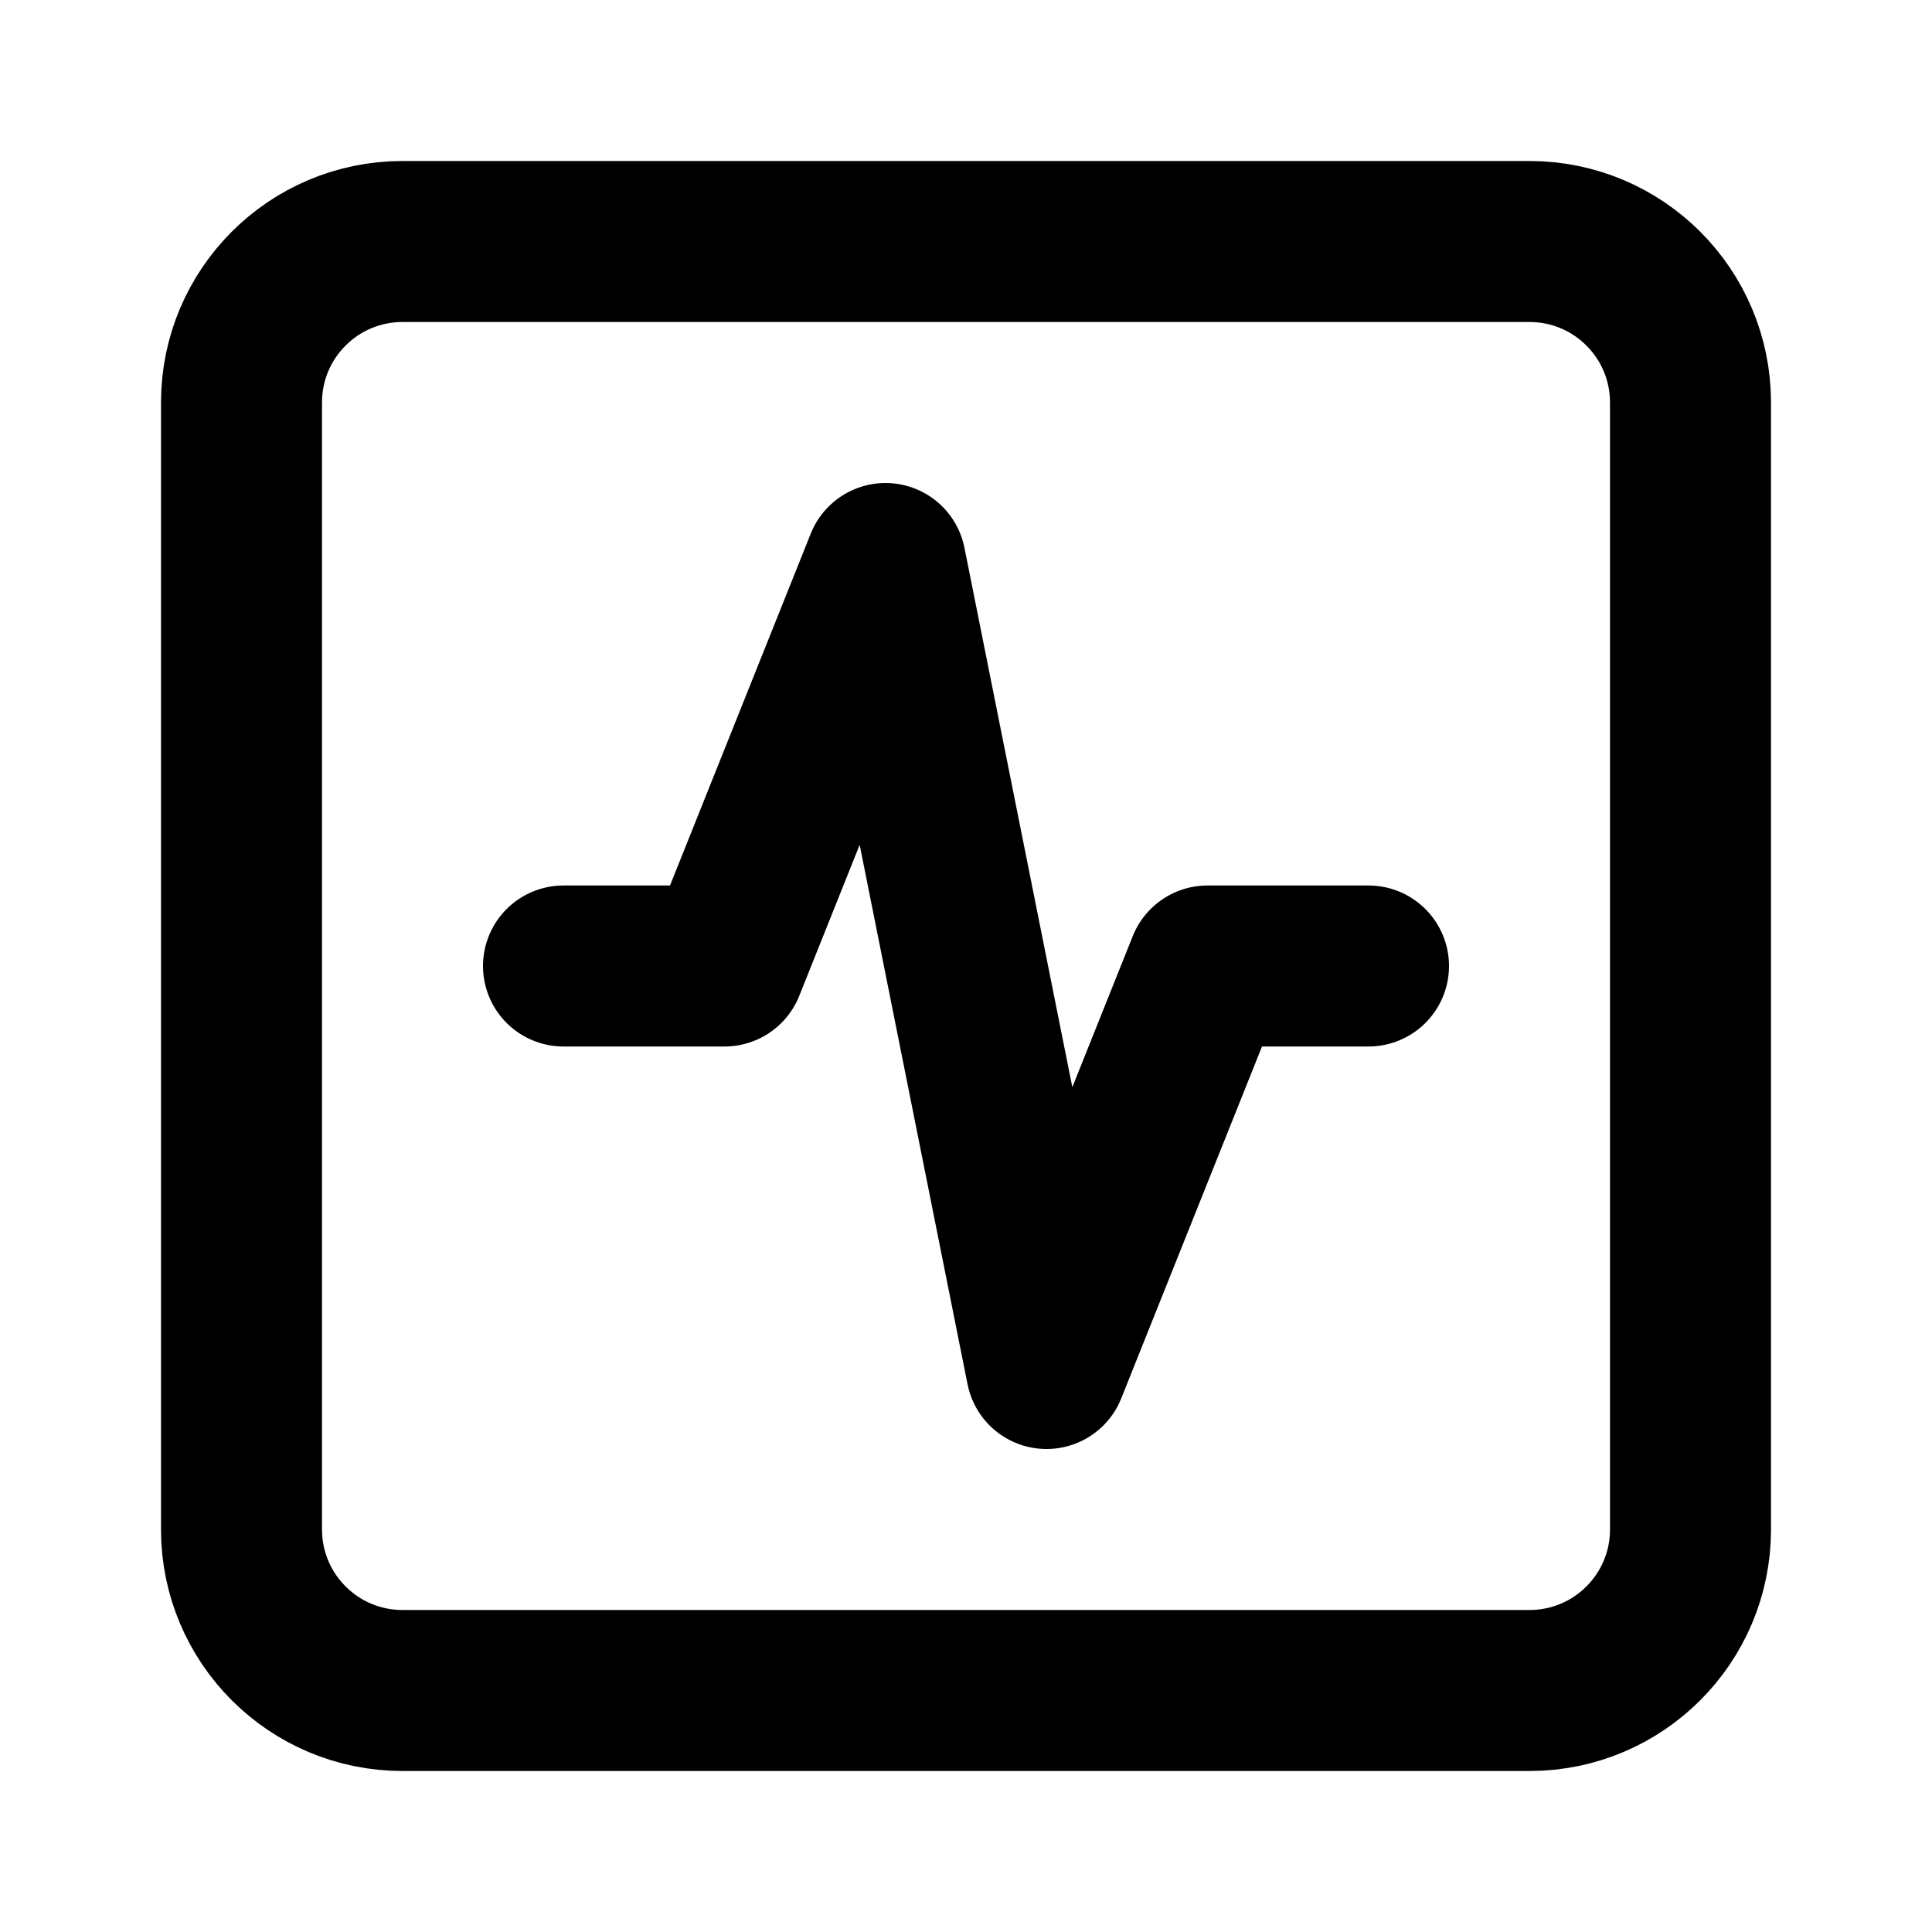
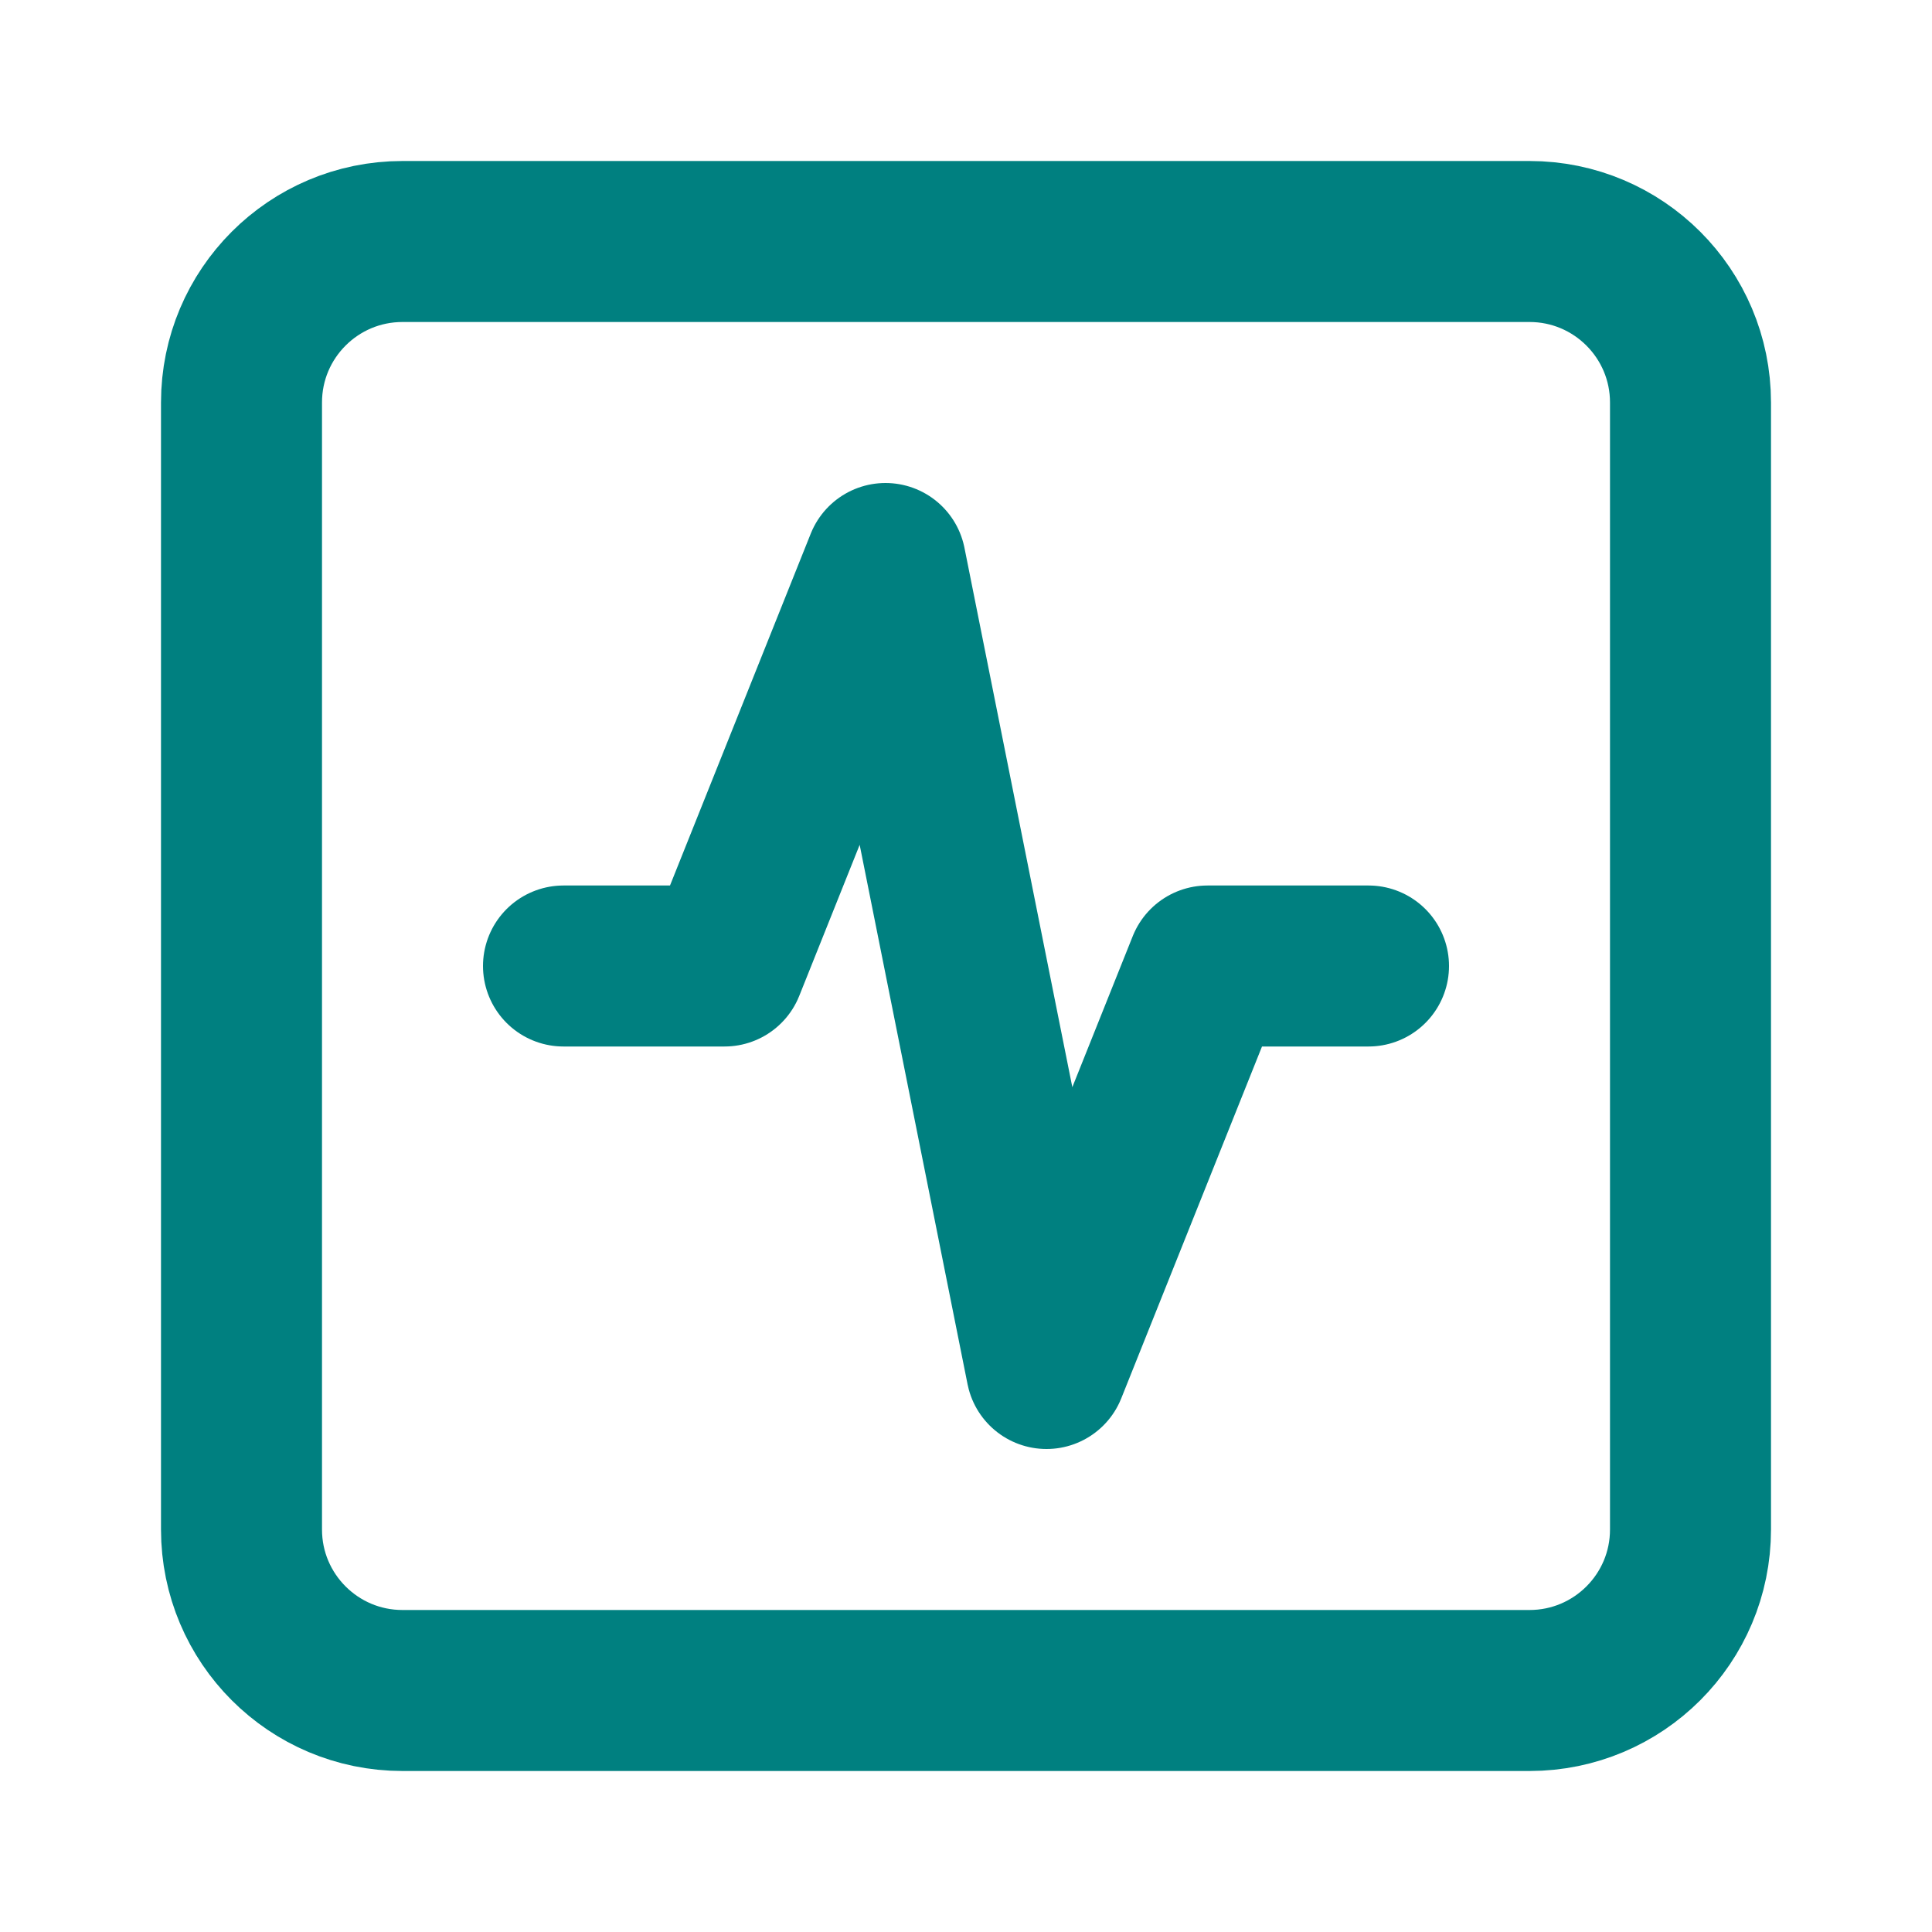
- <svg xmlns="http://www.w3.org/2000/svg" width="24" height="24" viewBox="0 0 24 24" fill="none" stroke="currentColor" stroke-width="2" stroke-linecap="round" stroke-linejoin="round" class="lucide lucide-square-activity">
+ <svg xmlns="http://www.w3.org/2000/svg" width="24" height="24" viewBox="0 0 24 24" fill="none" stroke="teal" stroke-width="2" stroke-linecap="round" stroke-linejoin="round" class="lucide lucide-square-activity">
  <rect width="18" height="18" x="3" y="3" rx="2" />
  <path d="M17 12h-2l-2 5-2-10-2 5H7" />
</svg>
